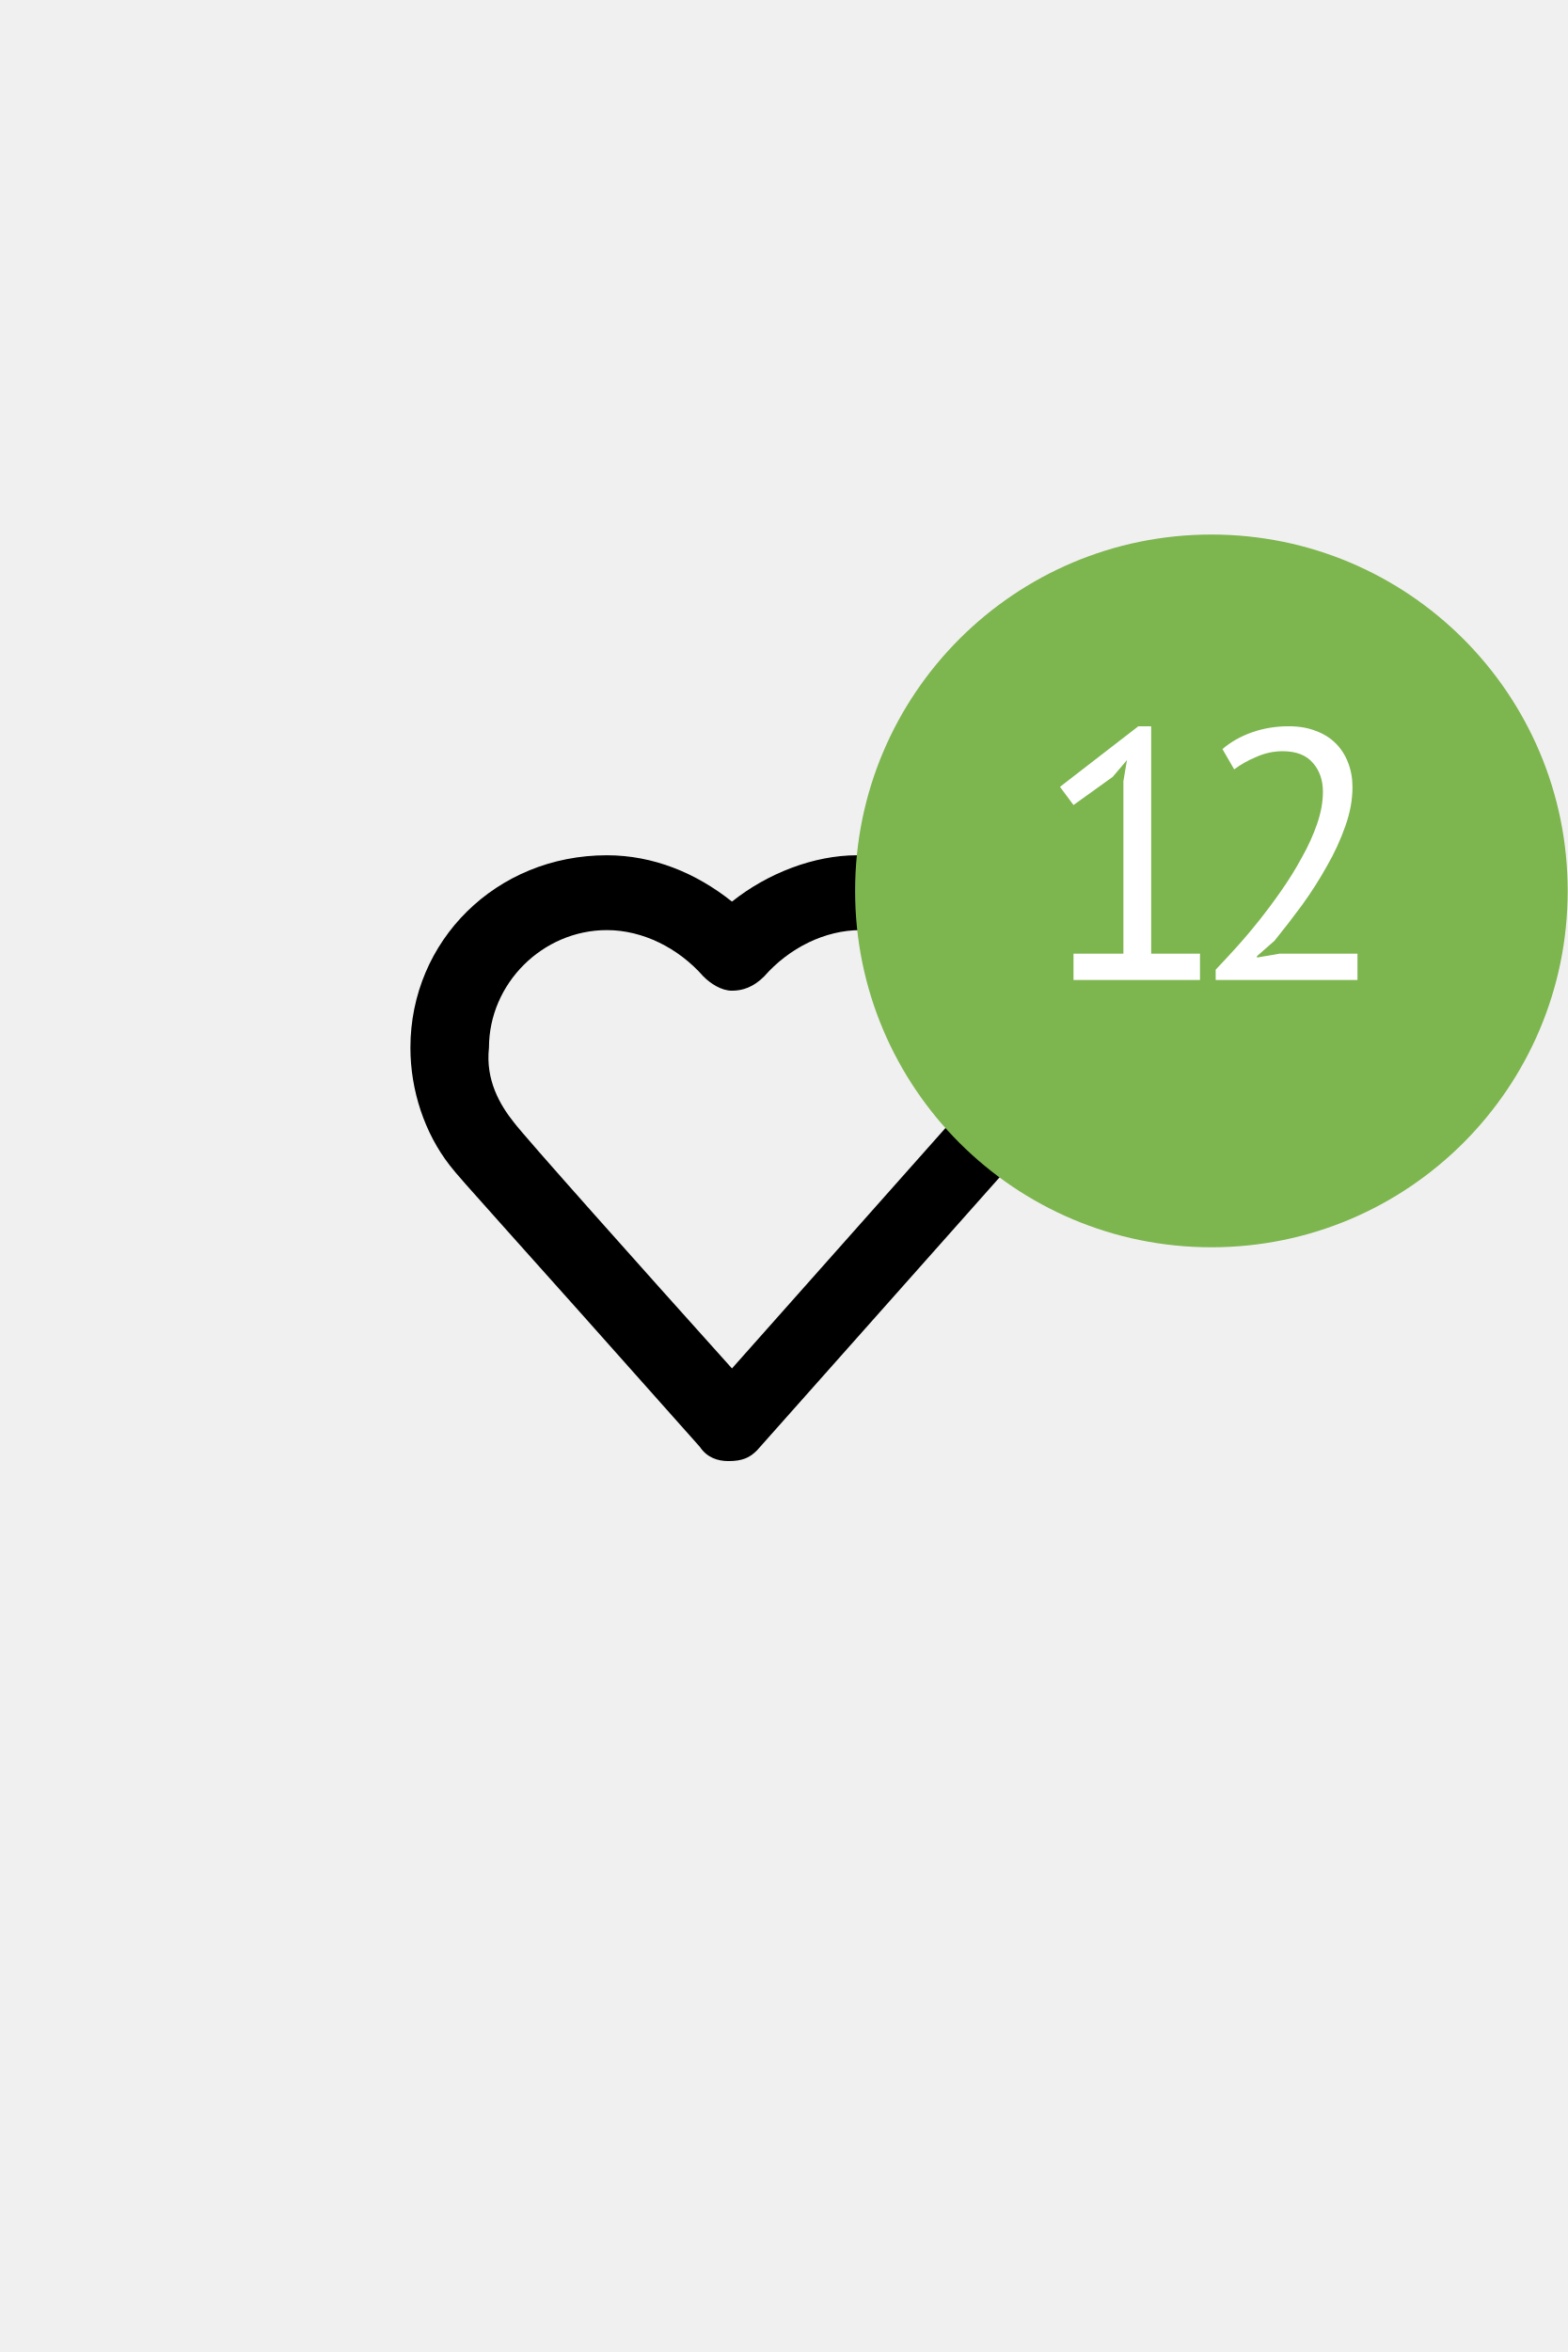
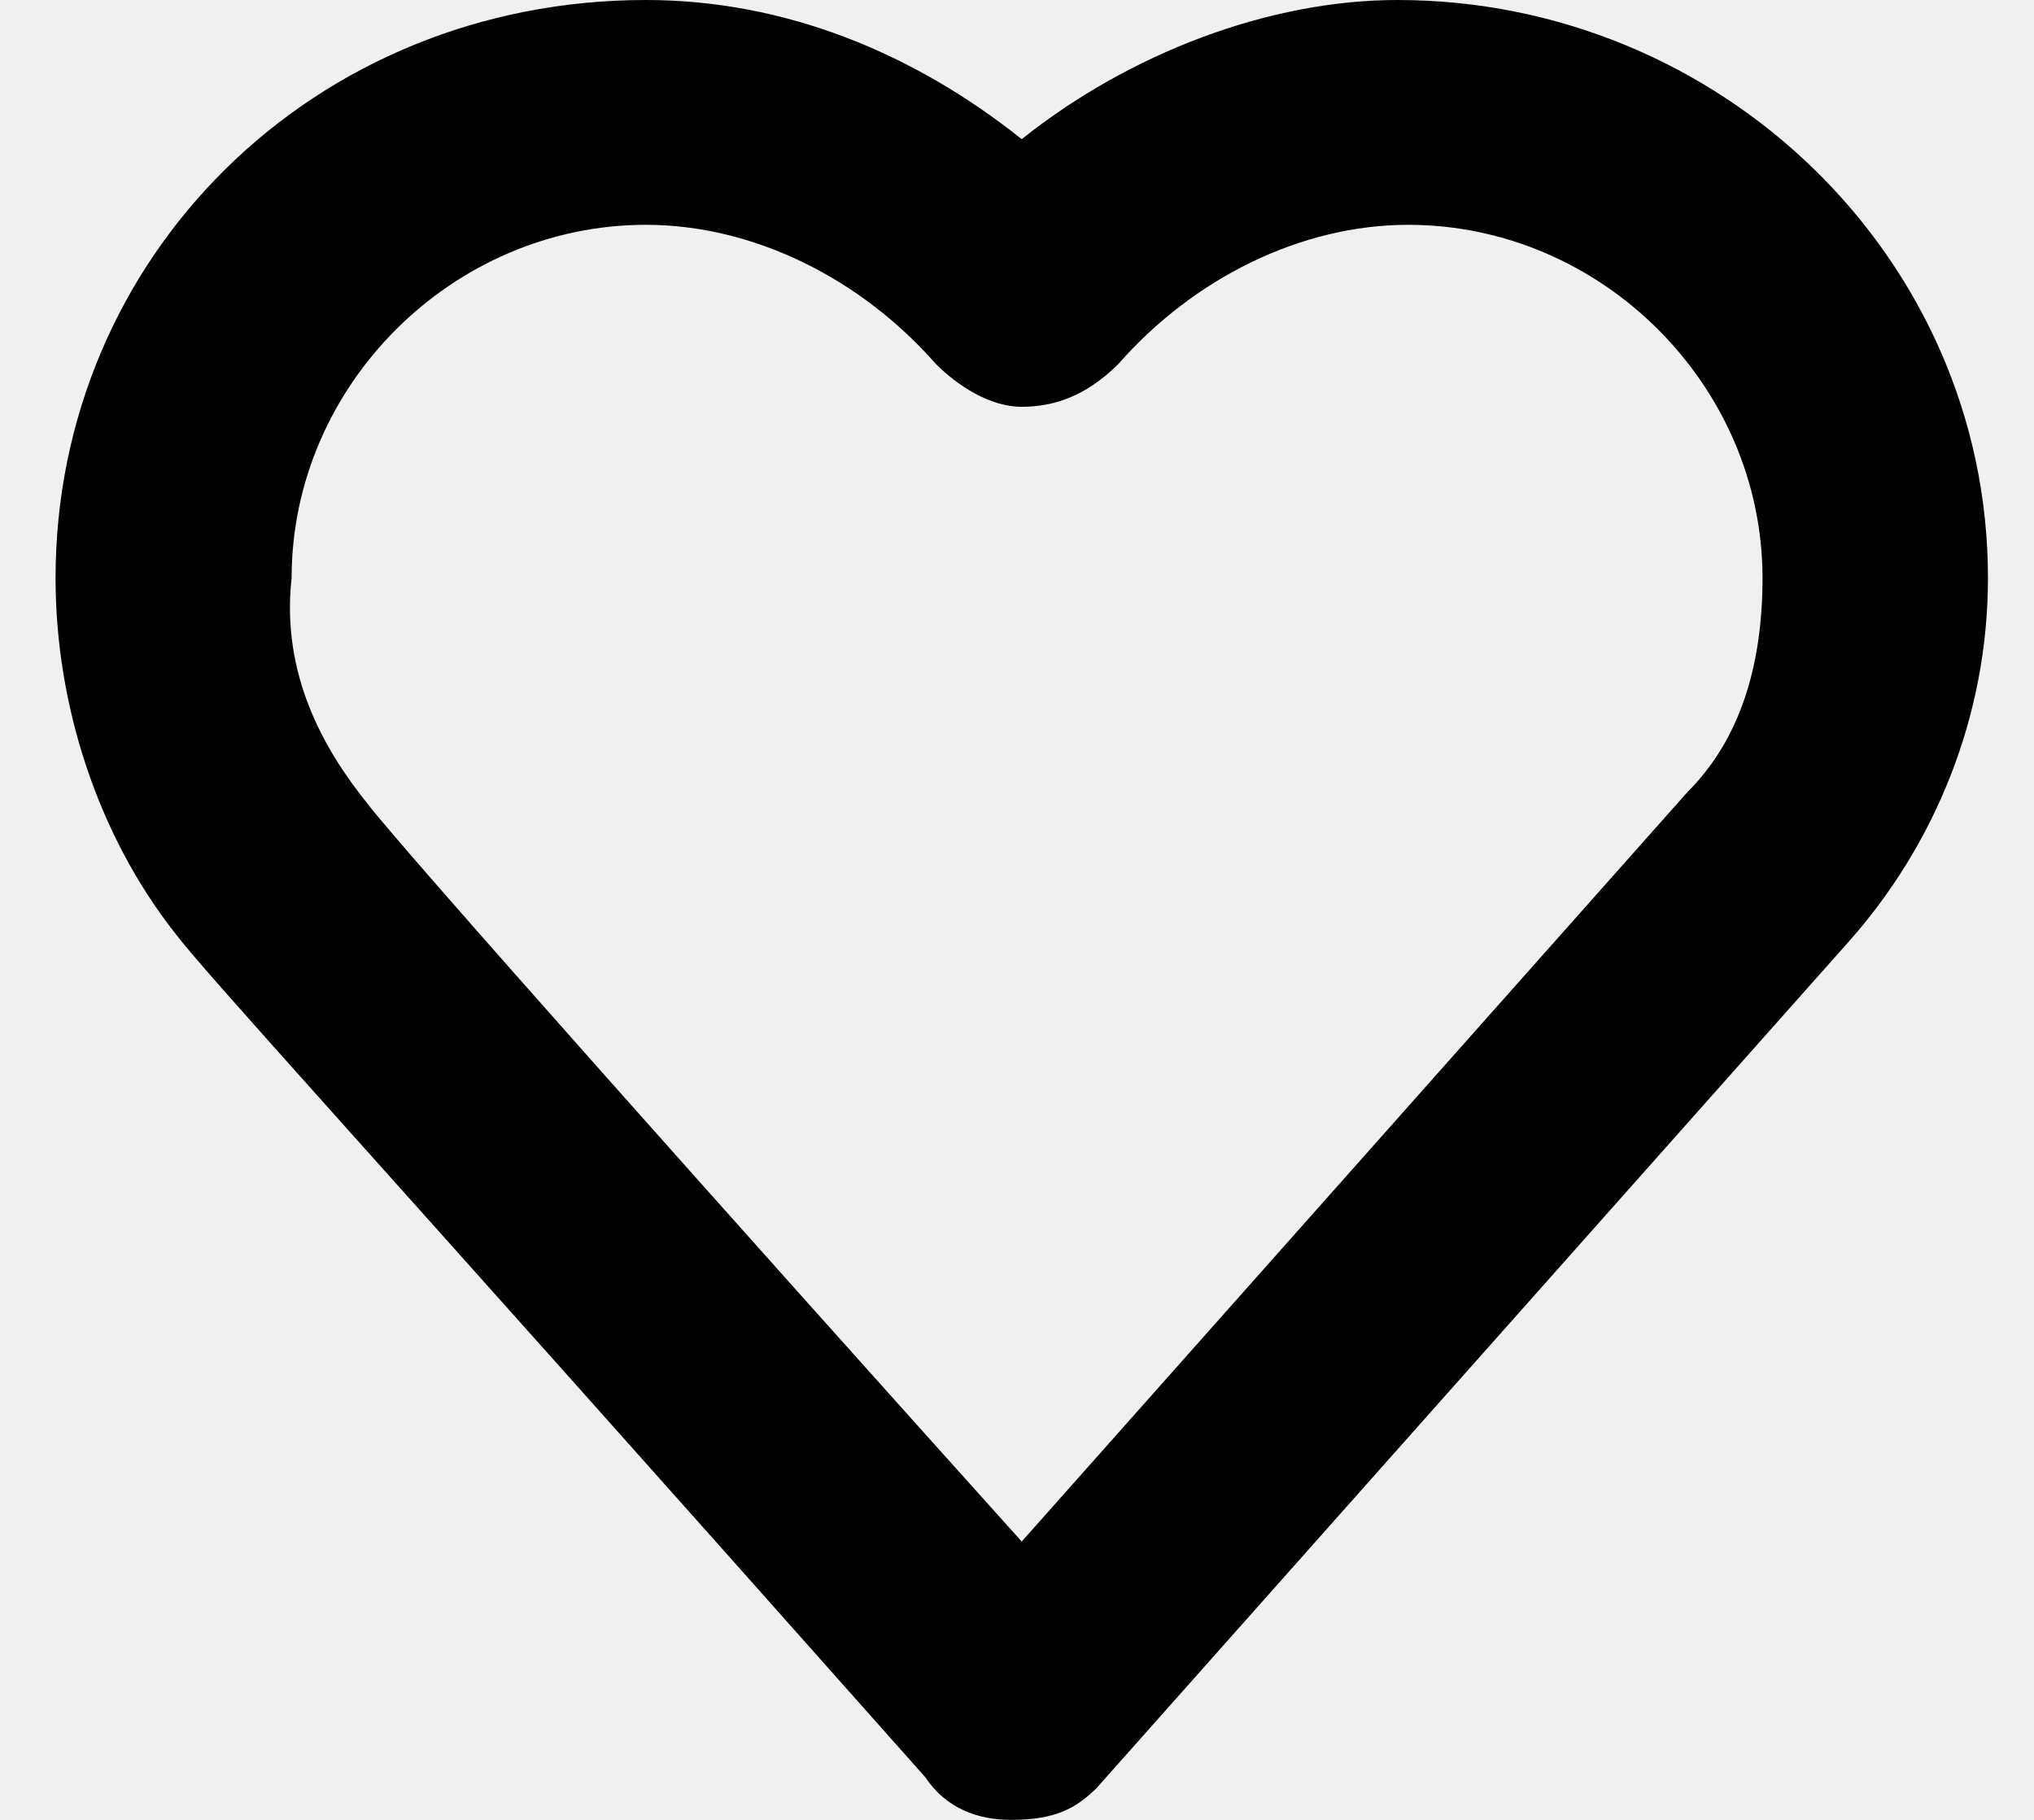
- <svg xmlns="http://www.w3.org/2000/svg" width="44" height="66" viewBox="0 0 44 66" fill="none">
-   <path d="M20.444 41c-.301 0-.602-.1-.802-.4-5.416-6.1-6.72-7.5-7.02-7.9-.702-.9-1.103-2.1-1.103-3.3 0-3 2.406-5.4 5.515-5.4 1.304 0 2.507.5 3.51 1.3 1.003-.8 2.307-1.3 3.51-1.3 3.009 0 5.516 2.4 5.516 5.4 0 1.3-.502 2.5-1.304 3.4l-7.02 7.9c-.2.2-.401.3-.802.3Zm-6.017-9.5c.3.4 3.51 4 6.117 6.9l6.218-7c.501-.5.702-1.2.702-2 0-1.8-1.505-3.3-3.31-3.3-1.003 0-2.005.5-2.707 1.3-.301.3-.602.4-.903.4-.3 0-.602-.2-.802-.4-.702-.8-1.705-1.3-2.708-1.3-1.805 0-3.31 1.5-3.31 3.3-.1.9.302 1.6.703 2.1-.1 0-.1 0 0 0Z" fill="#000" />
-   <rect x="24" y="15" width="20" height="20" rx="10" fill="#7DB54F" />
-   <path d="M30.13 26.76h1.4v-4.84l.1-.59-.4.47-1.1.79-.38-.51 2.2-1.7h.36v6.38h1.37v.74h-3.55v-.74Zm7.83-4.67c0 .353-.067.717-.2 1.09a6.56 6.56 0 0 1-.51 1.11c-.207.373-.44.74-.7 1.1-.26.353-.52.69-.78 1.01l-.49.43v.04l.64-.11h2.18v.74h-3.98v-.29c.147-.153.323-.343.53-.57a16.081 16.081 0 0 0 1.3-1.63c.22-.313.417-.63.59-.95.18-.32.323-.637.43-.95.107-.313.16-.61.16-.89 0-.327-.093-.597-.28-.81-.187-.22-.47-.33-.85-.33-.253 0-.5.053-.74.16-.24.1-.447.217-.62.35l-.33-.57c.233-.2.51-.357.83-.47.32-.113.663-.17 1.03-.17.287 0 .54.043.76.13.22.08.407.197.56.35.153.153.27.337.35.55.08.207.12.433.12.68Z" fill="#fff" />
+ <svg xmlns="http://www.w3.org/2000/svg" width="19" height="17" viewBox="0 0 19 17" fill="none">
+   <path d="M9.444 17c-.301 0-.602-.1-.802-.4-5.416-6.1-6.72-7.5-7.02-7.9C.92 7.8.519 6.6.519 5.4c0-3 2.406-5.4 5.515-5.4 1.304 0 2.507.5 3.51 1.3C10.547.5 11.851 0 13.054 0c3.008 0 5.516 2.4 5.516 5.4 0 1.3-.502 2.5-1.304 3.4l-7.02 7.9c-.2.2-.401.3-.802.3ZM3.427 7.5c.3.4 3.51 4 6.117 6.9l6.218-7c.501-.5.702-1.2.702-2 0-1.8-1.505-3.3-3.31-3.3-1.002 0-2.005.5-2.707 1.3-.301.3-.602.4-.903.4-.3 0-.602-.2-.802-.4-.702-.8-1.705-1.3-2.708-1.3-1.805 0-3.31 1.5-3.31 3.3-.1.9.302 1.6.703 2.1-.1 0-.1 0 0 0Z" fill="#000" />
</svg>
